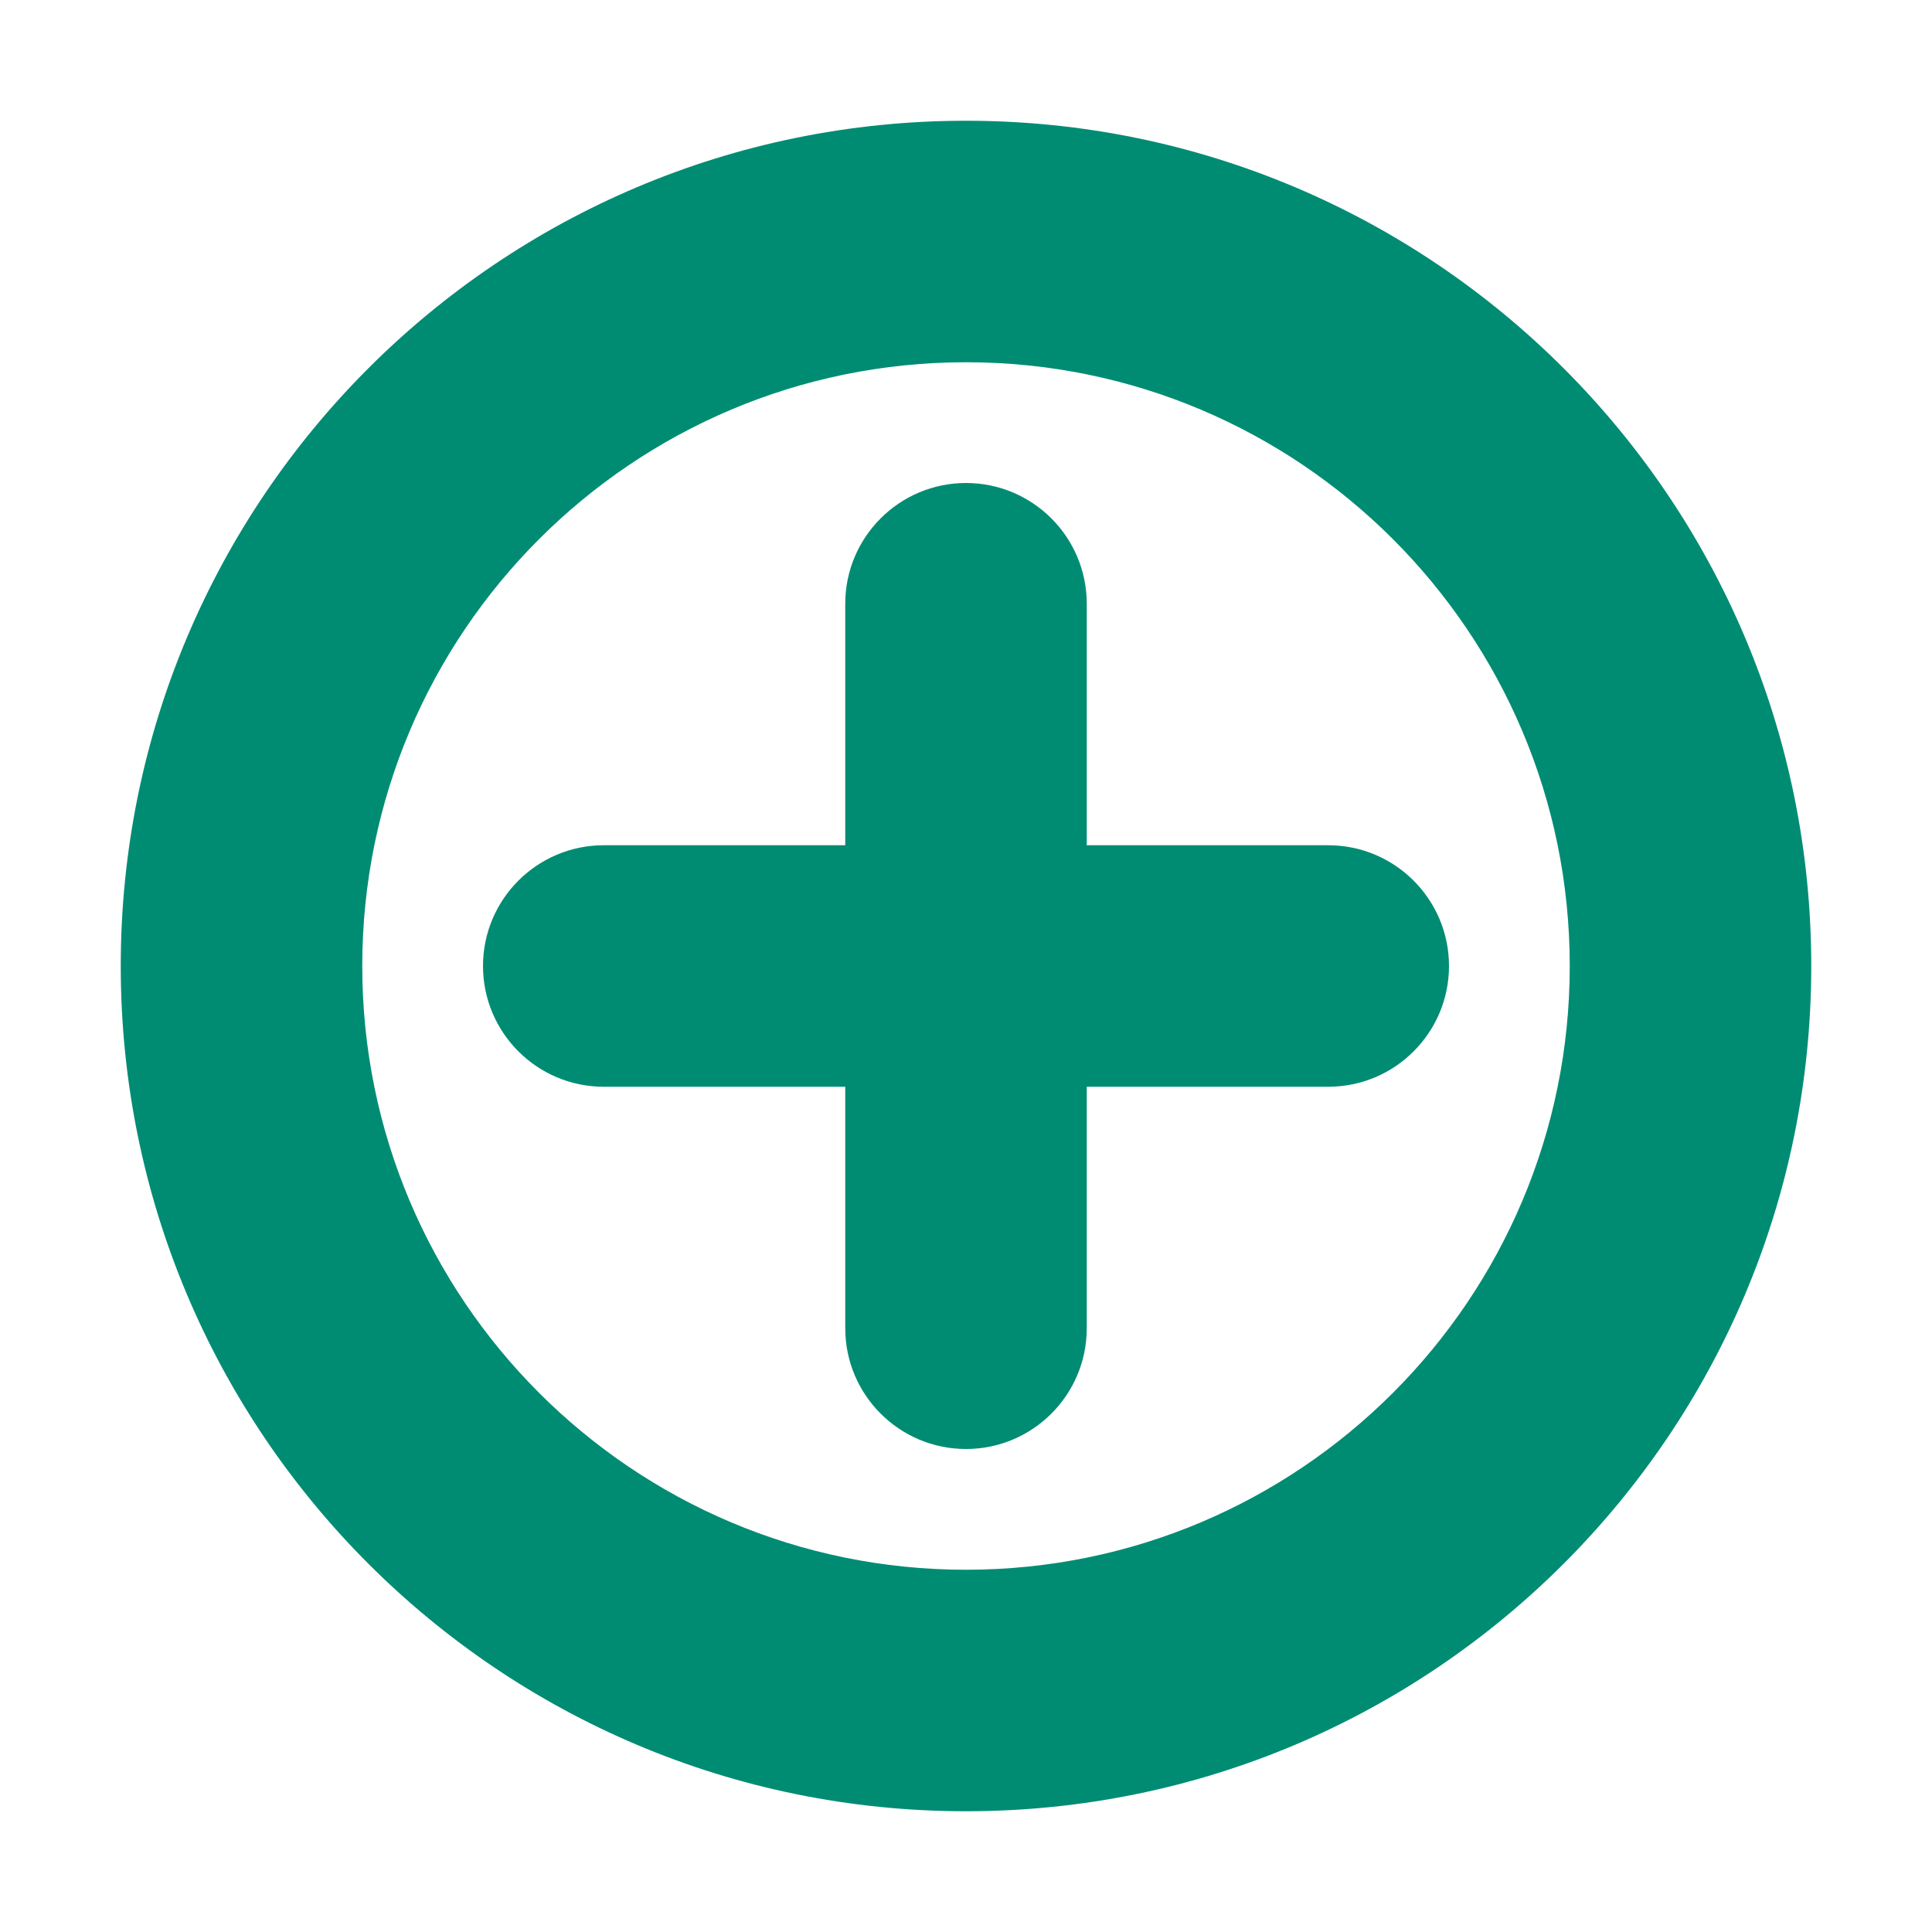
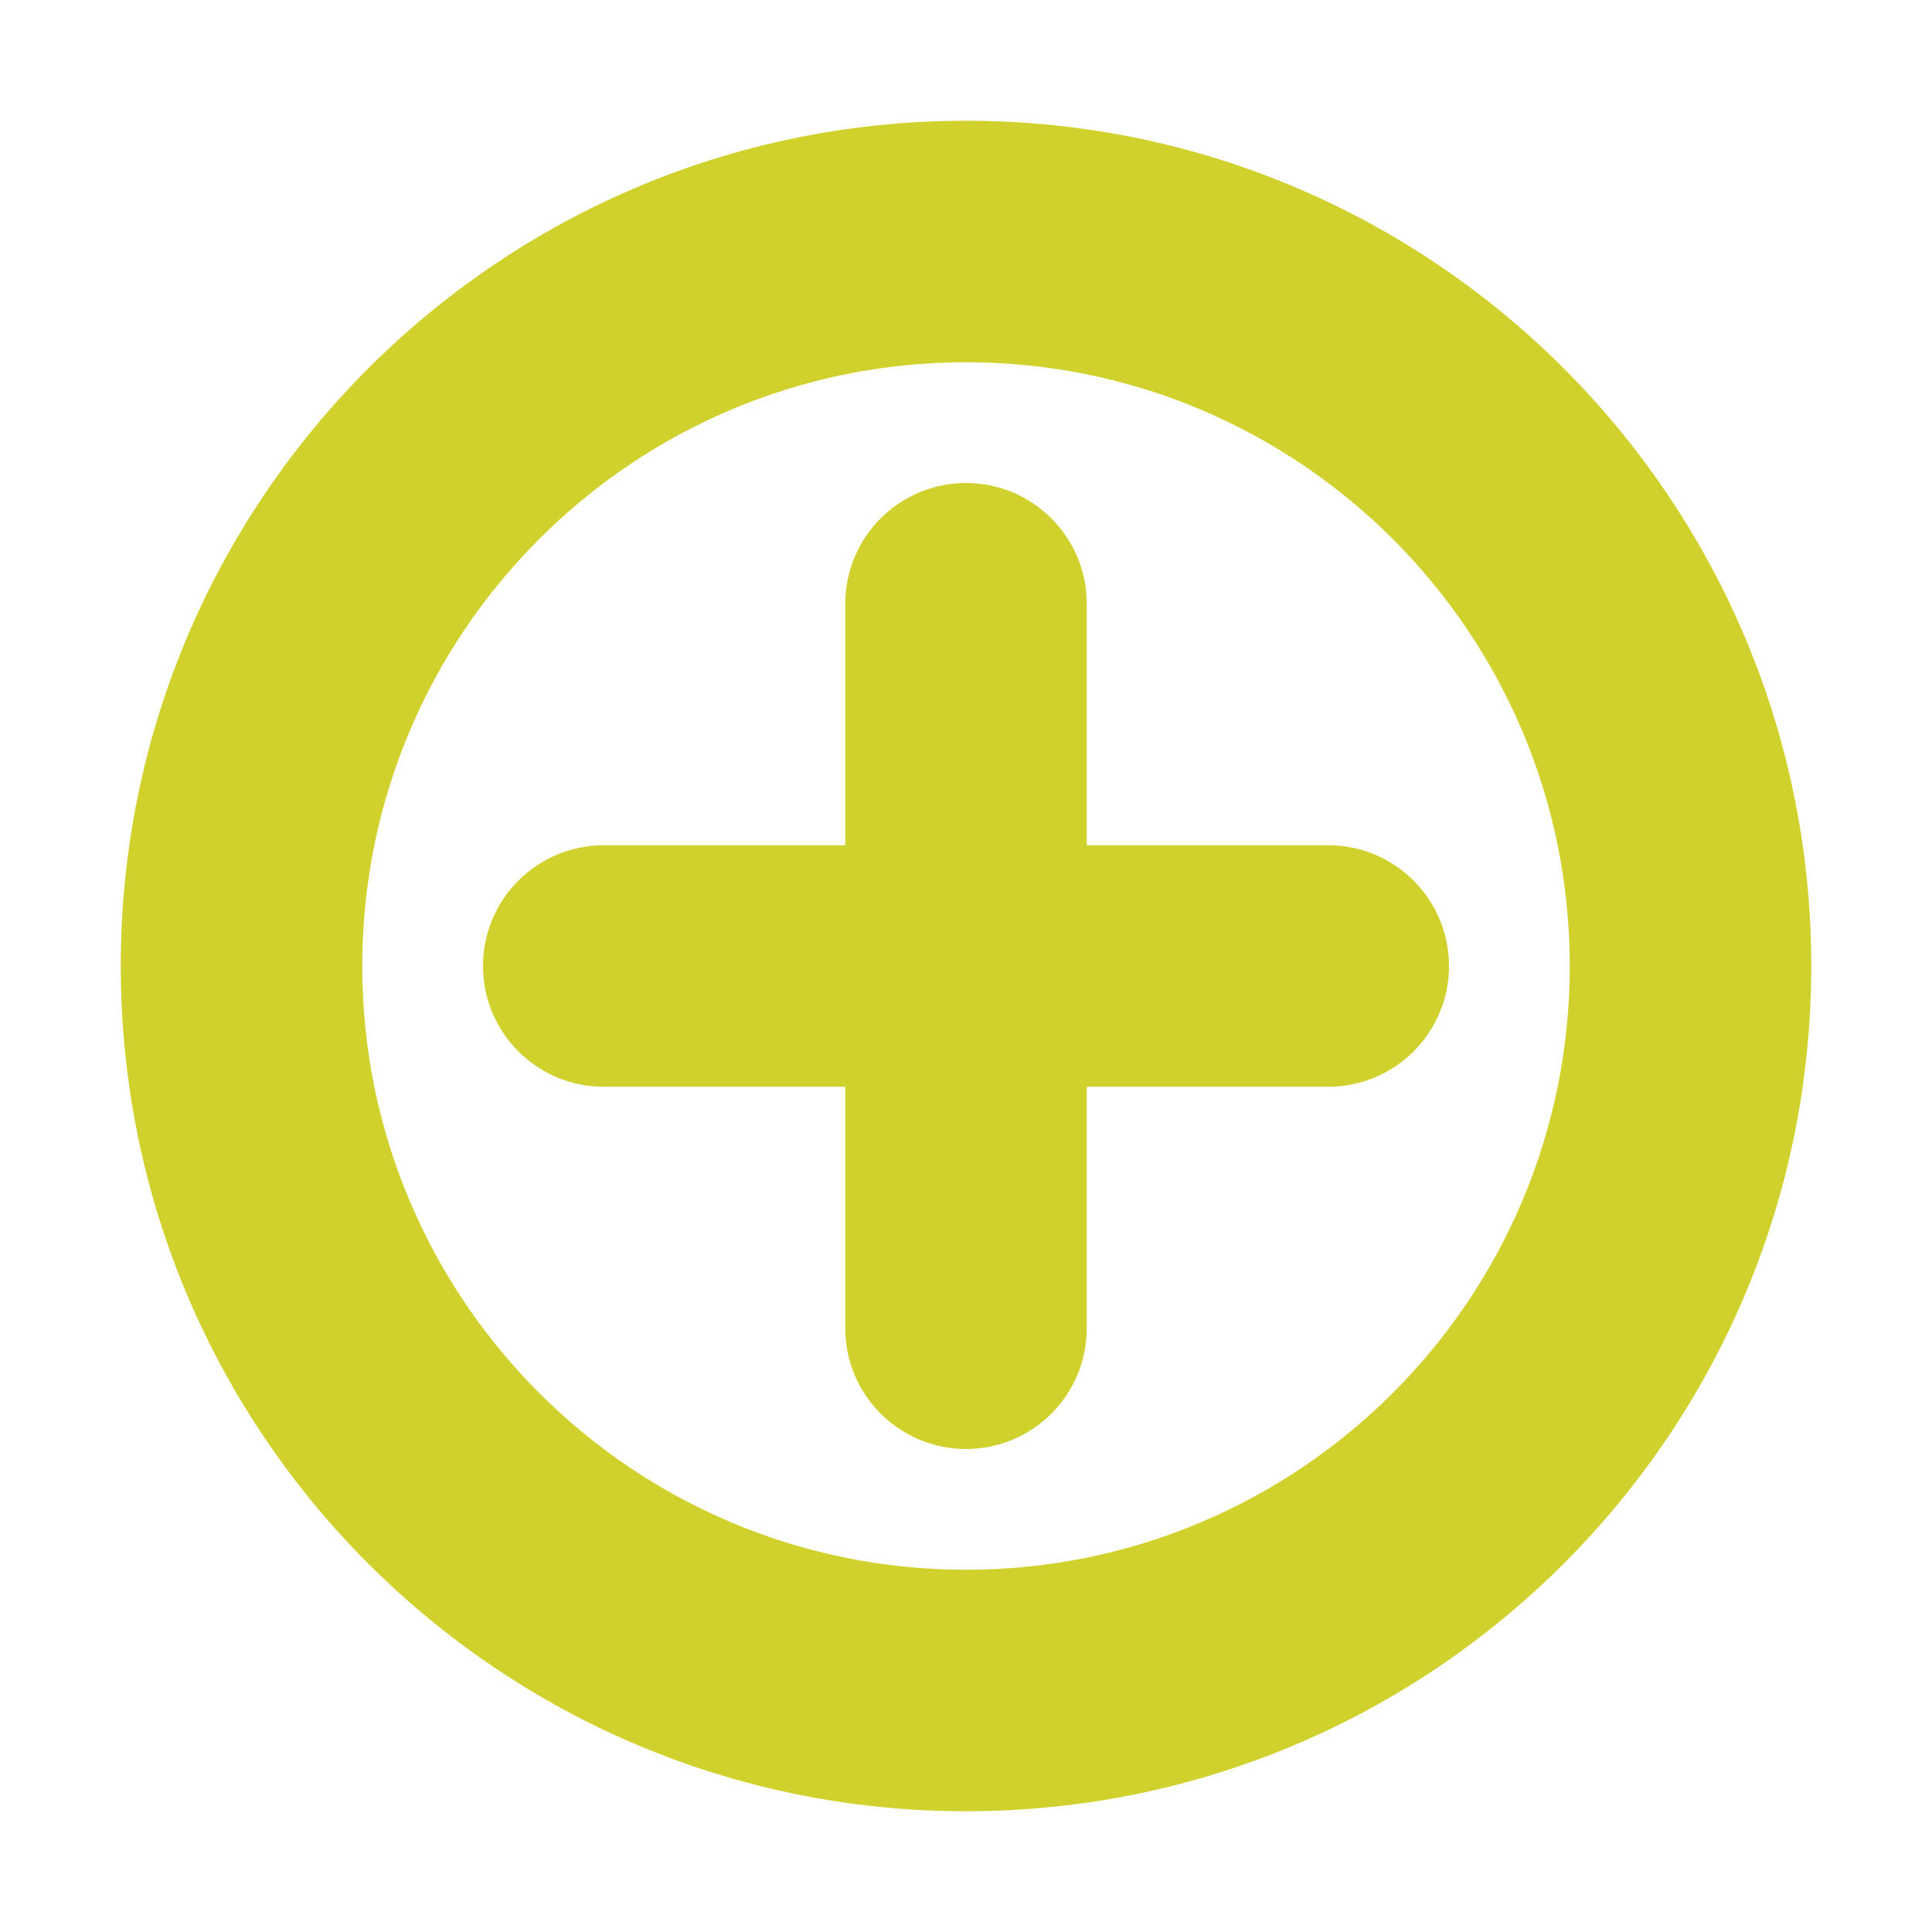
<svg xmlns="http://www.w3.org/2000/svg" width="16" height="16" viewBox="0 0 16 16">
  <g fill="none" fill-rule="evenodd">
    <g>
      <g>
        <path d="M0 0H16V16H0z" transform="translate(-589 -275) translate(589 275)" />
-         <path fill="#008C73" fill-rule="nonzero" d="M8 15c3.866 0 7-3.134 7-7s-3.134-7-7-7-7 3.134-7 7 3.134 7 7 7zm0-2c-2.761 0-5-2.239-5-5s2.239-5 5-5 5 2.239 5 5-2.239 5-5 5z" transform="translate(-589 -275) translate(589 275)" />
-         <path fill="#008C73" d="M9 7h2c.552 0 1 .448 1 1s-.448 1-1 1H9v2c0 .552-.448 1-1 1s-1-.448-1-1V9H5c-.552 0-1-.448-1-1s.448-1 1-1h2V5c0-.552.448-1 1-1s1 .448 1 1v2z" transform="translate(-589 -275) translate(589 275)" />
+         <path fill="#d1d12e" fill-rule="nonzero" d="M8 15c3.866 0 7-3.134 7-7s-3.134-7-7-7-7 3.134-7 7 3.134 7 7 7zm0-2c-2.761 0-5-2.239-5-5s2.239-5 5-5 5 2.239 5 5-2.239 5-5 5z" transform="translate(-589 -275) translate(589 275)" />
+         <path fill="#d1d12e" d="M9 7h2c.552 0 1 .448 1 1s-.448 1-1 1H9v2c0 .552-.448 1-1 1s-1-.448-1-1V9H5c-.552 0-1-.448-1-1s.448-1 1-1h2V5c0-.552.448-1 1-1s1 .448 1 1v2z" transform="translate(-589 -275) translate(589 275)" />
      </g>
    </g>
  </g>
</svg>
